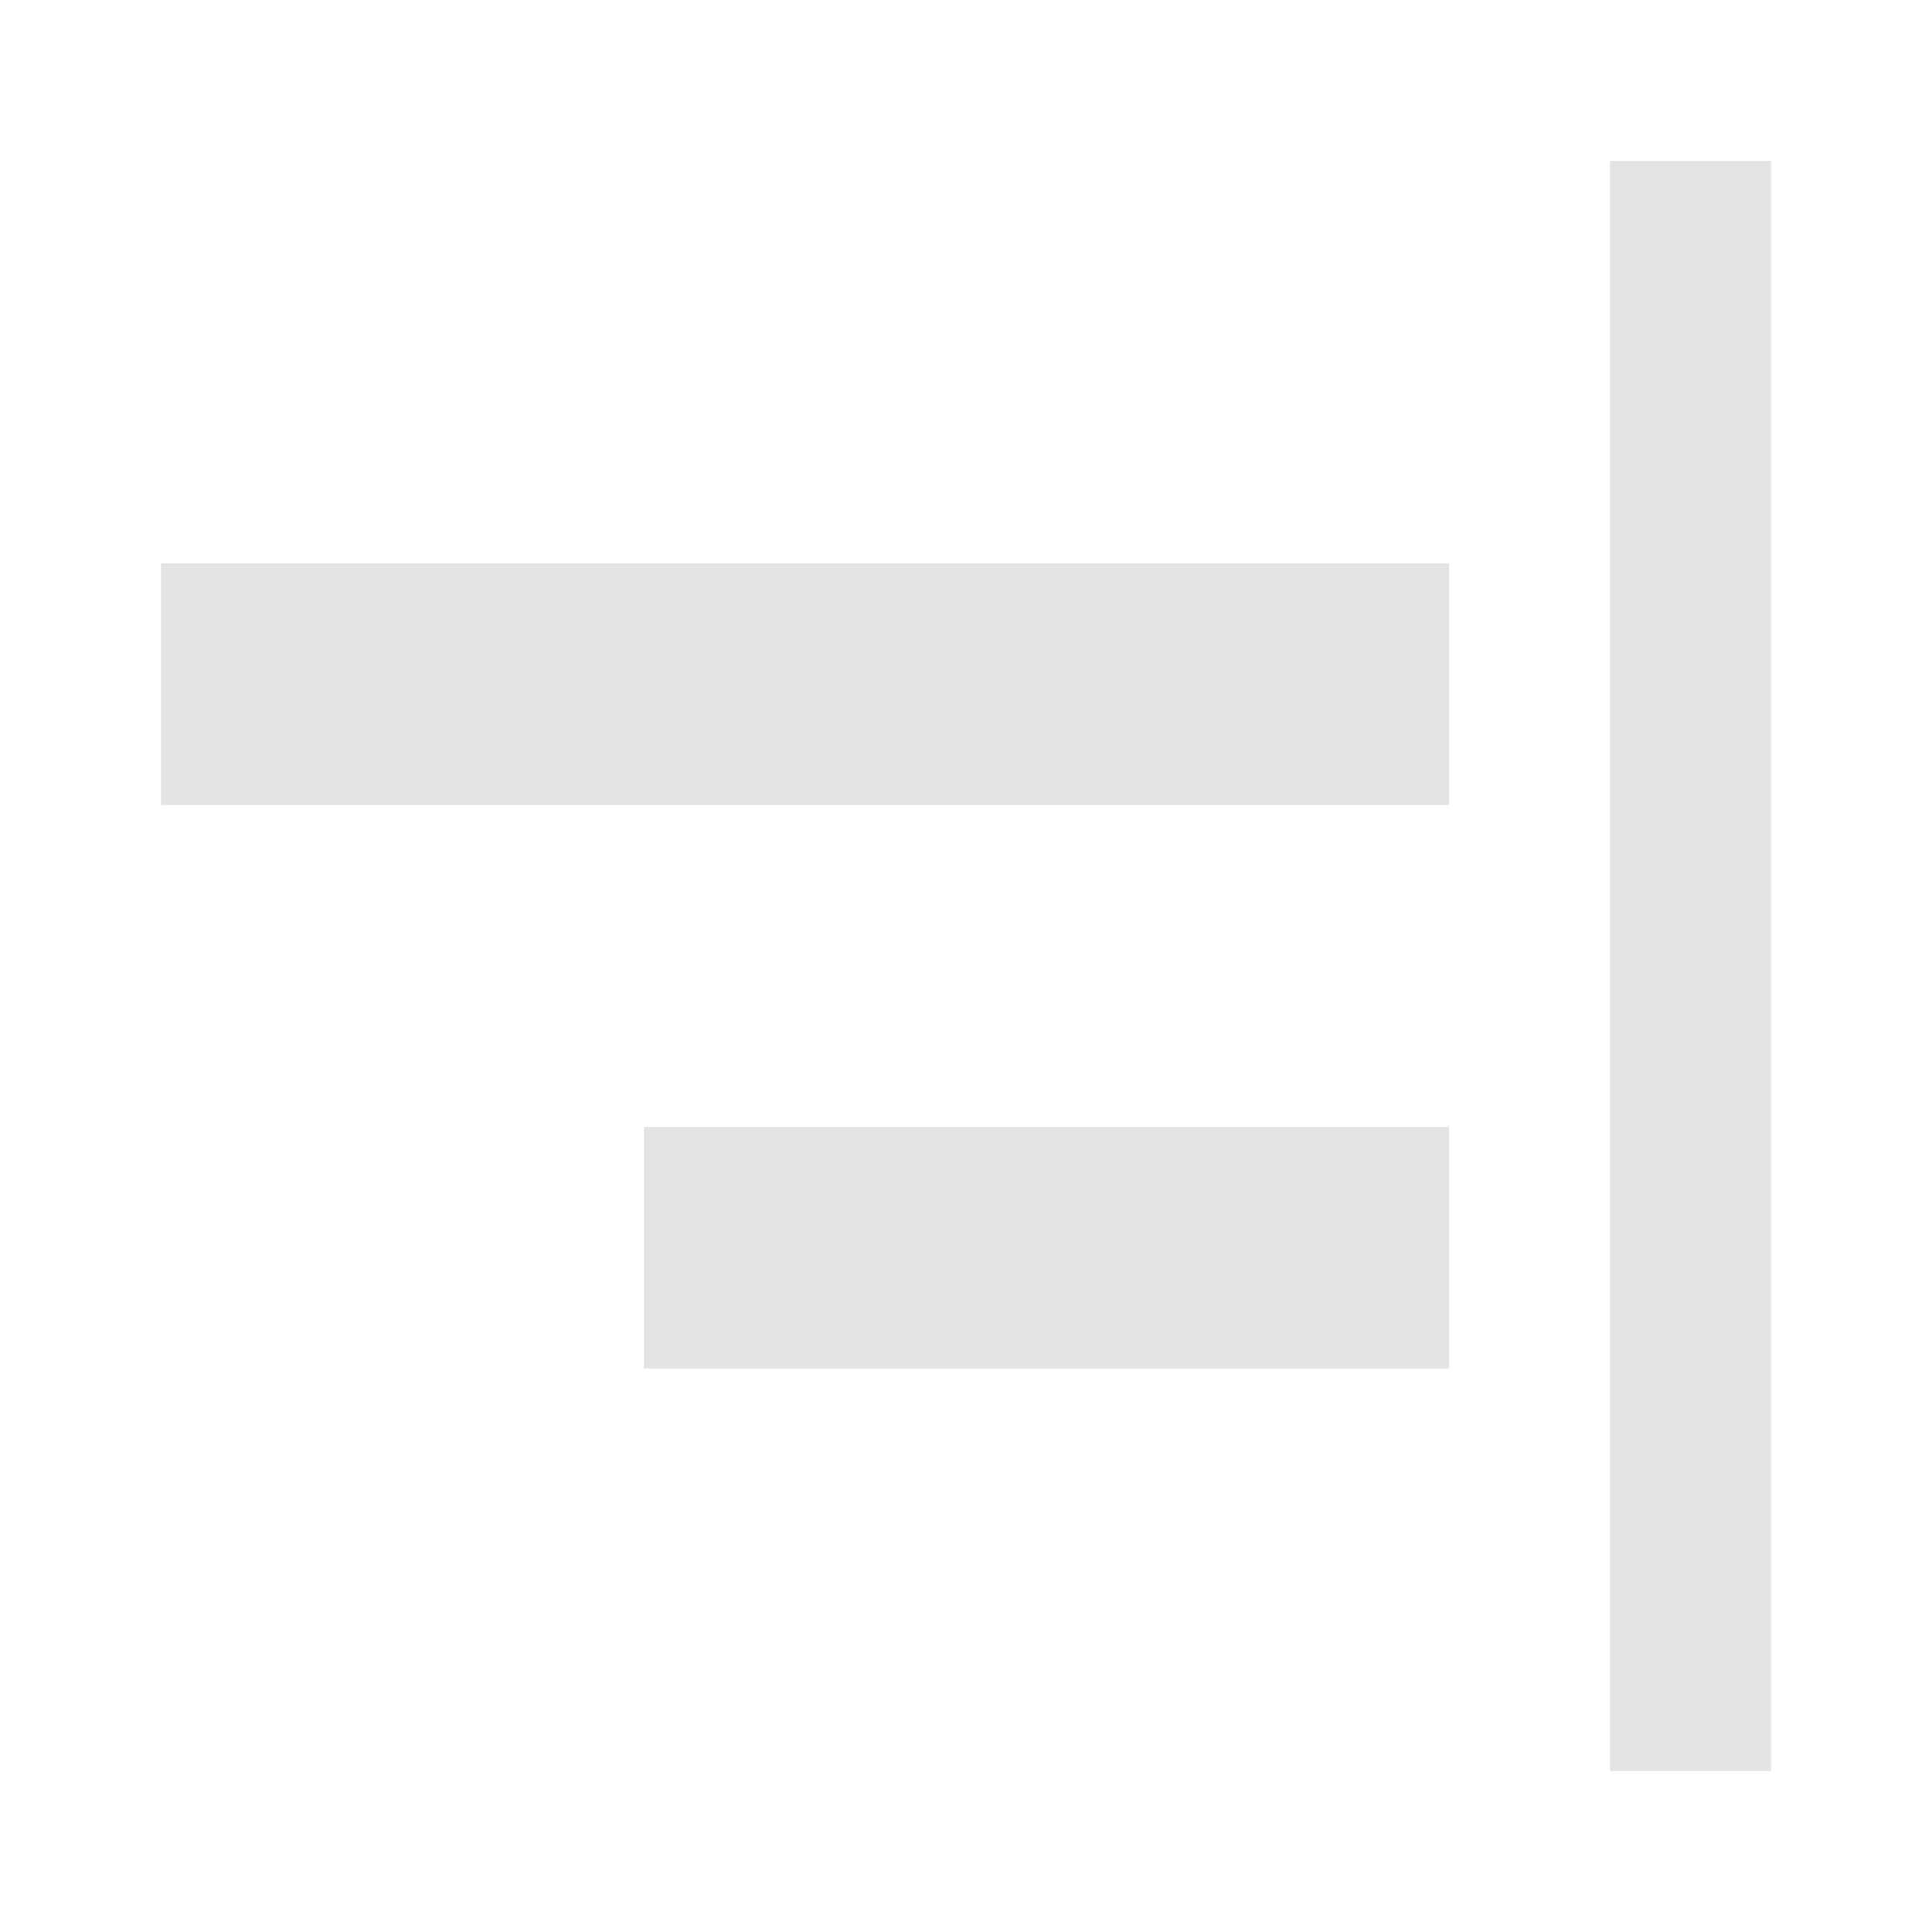
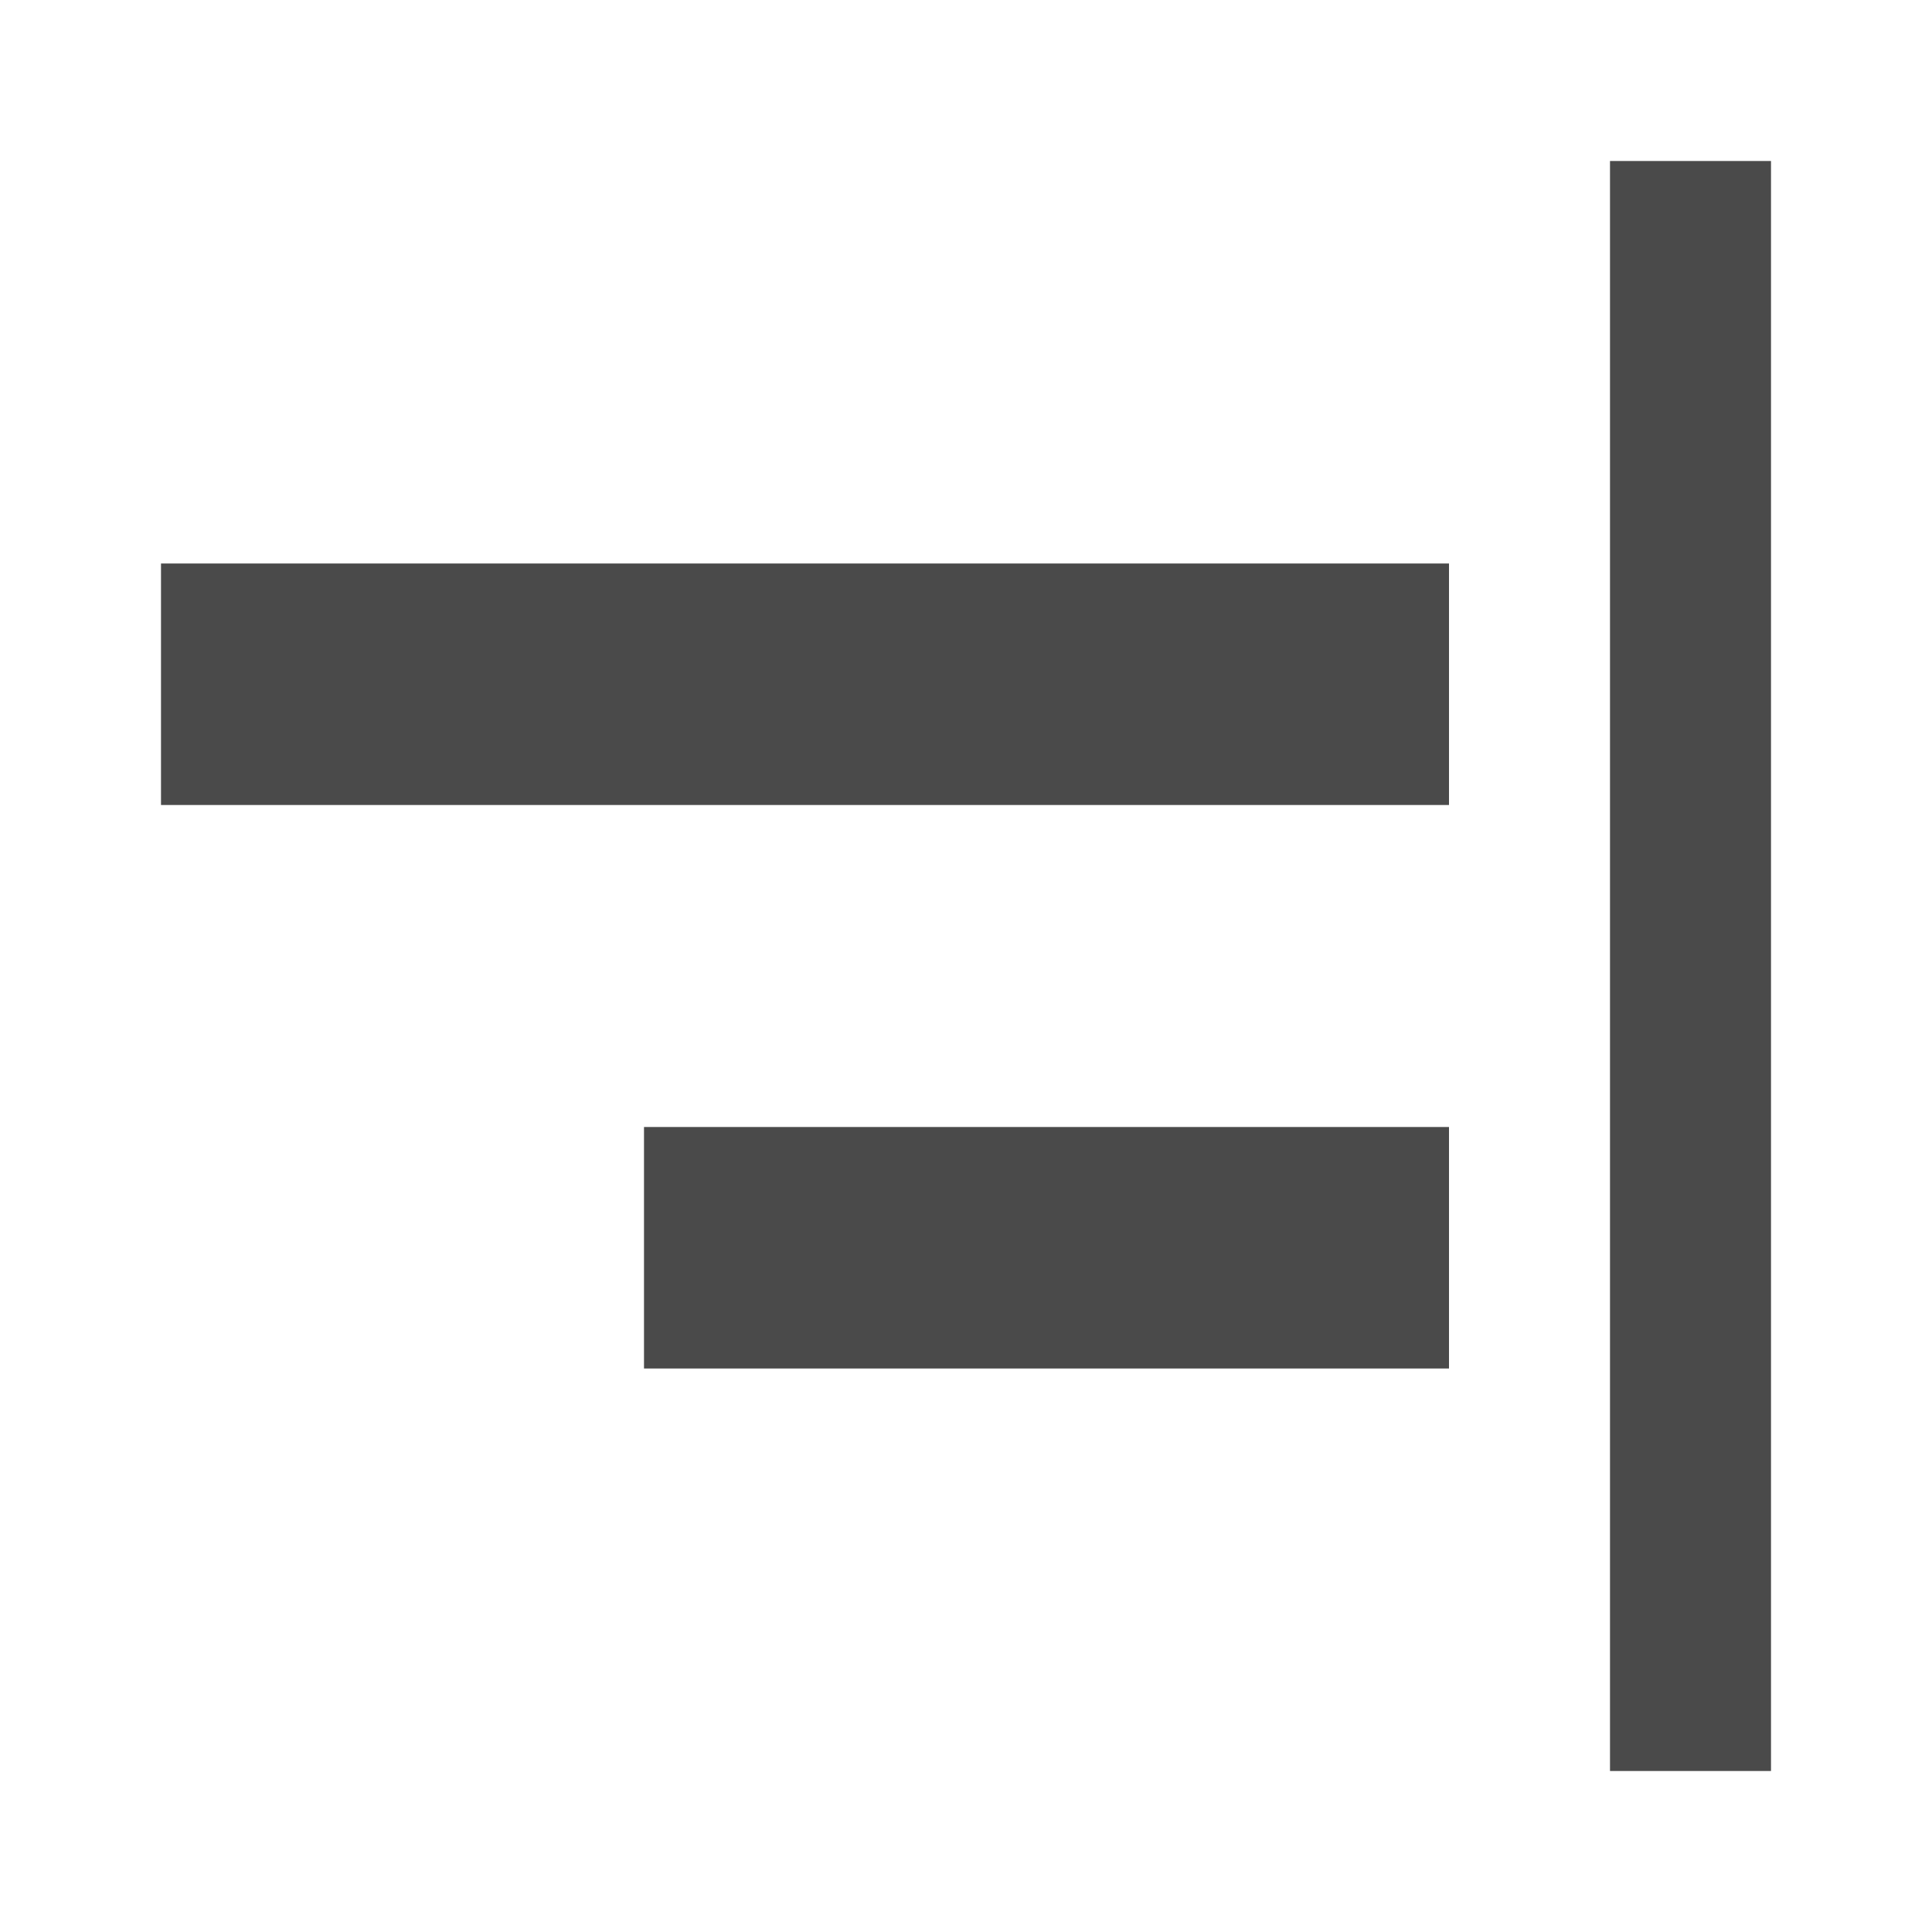
- <svg xmlns="http://www.w3.org/2000/svg" height="24px" viewBox="0 -960 960 960" width="24px" fill="#e3e3e3">
+ <svg xmlns="http://www.w3.org/2000/svg" height="24px" viewBox="0 -960 960 960" width="24px" fill="#4A4A4A">
  <path d="M800-80v-800h80v800h-80ZM320-280v-120h400v120H320ZM80-560v-120h640v120H80Z" />
</svg>
